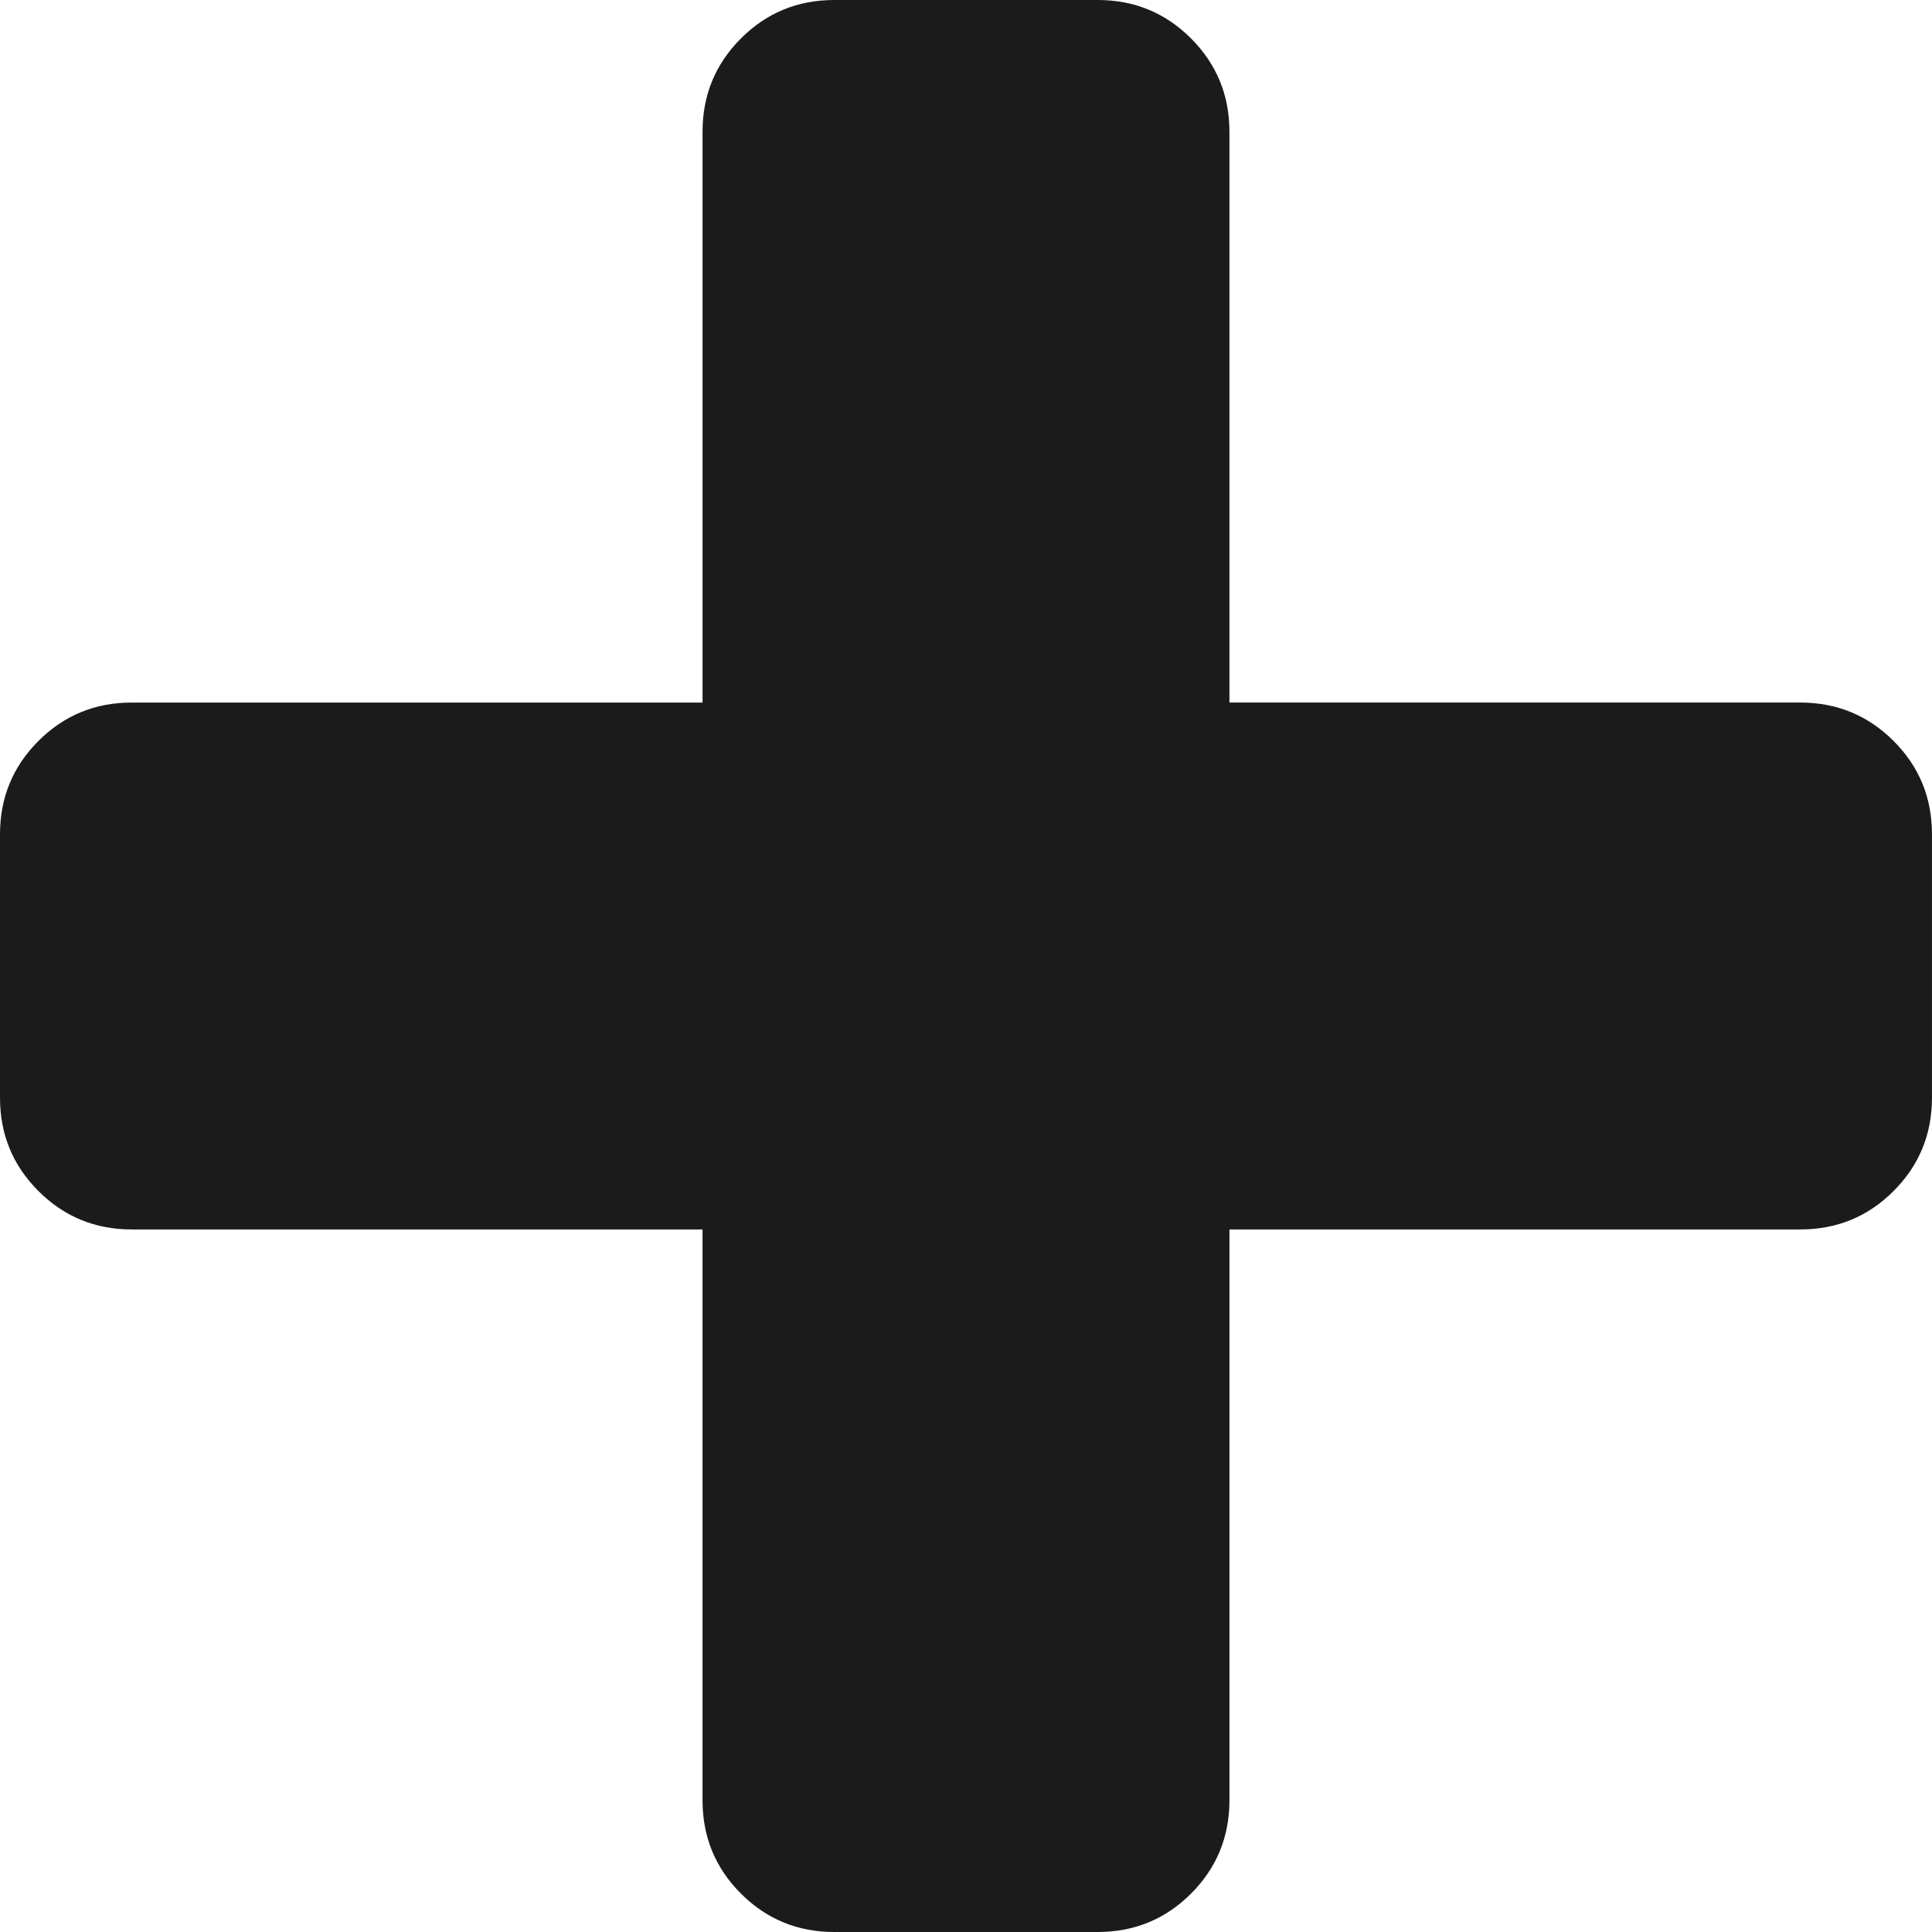
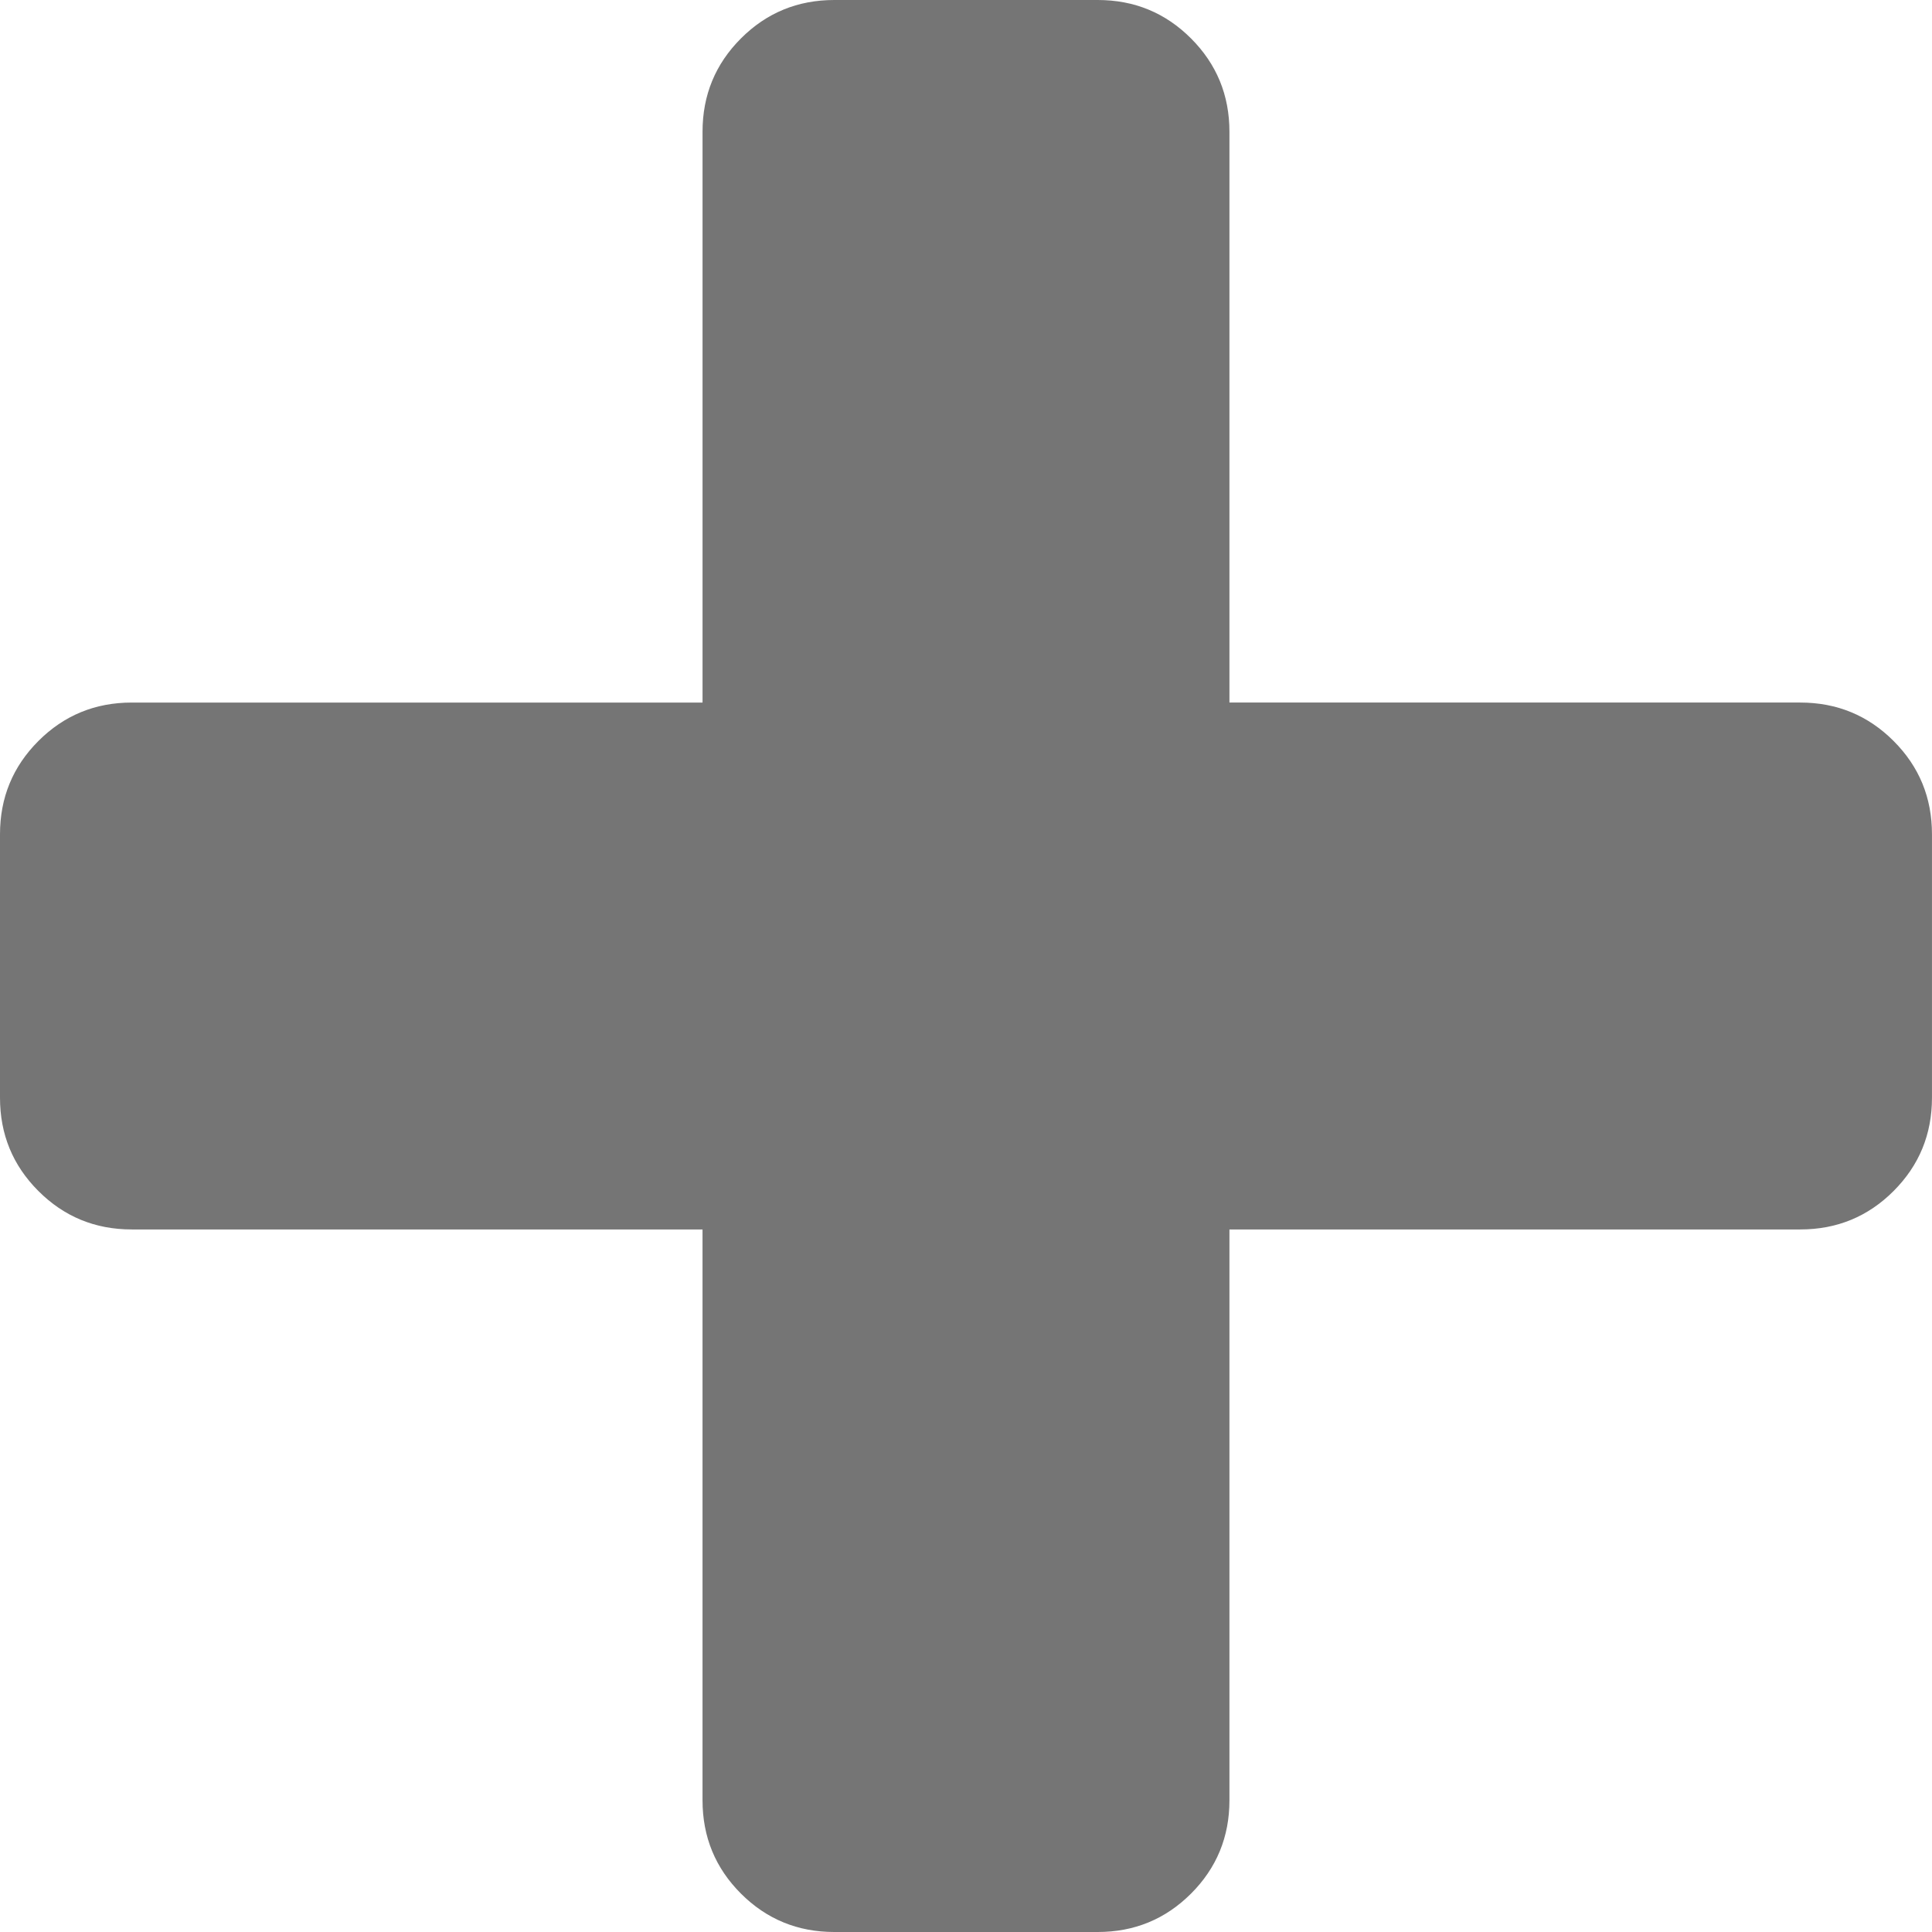
<svg xmlns="http://www.w3.org/2000/svg" width="401.994" height="401.994" viewBox="0 0 401.994 401.994">
-   <path d="M394 154.175c-5.33-5.33-11.806-7.994-19.417-7.994H255.81V27.41c0-7.61-2.665-14.084-7.993-19.414C242.487 2.666 236.02 0 228.397 0h-54.81c-7.613 0-14.085 2.663-19.415 7.993-5.33 5.33-7.994 11.803-7.994 19.414v118.775H27.408c-7.612 0-14.085 2.664-19.415 7.994S0 165.973 0 173.59v54.818c0 7.618 2.662 14.086 7.992 19.41 5.33 5.333 11.803 7.995 19.414 7.995h118.77V374.59c0 7.61 2.665 14.09 7.995 19.417 5.33 5.325 11.806 7.987 19.418 7.987H228.4c7.618 0 14.087-2.662 19.418-7.987 5.332-5.33 7.994-11.806 7.994-19.417V255.813h118.77c7.618 0 14.09-2.662 19.417-7.994 5.325-5.33 7.99-11.797 7.99-19.415v-54.82c0-7.615-2.66-14.086-7.993-19.413z" fill="#1b1b1b" />
+   <path d="M394 154.175c-5.33-5.33-11.806-7.994-19.417-7.994H255.81V27.41c0-7.61-2.665-14.084-7.993-19.414C242.487 2.666 236.02 0 228.397 0h-54.81c-7.613 0-14.085 2.663-19.415 7.993-5.33 5.33-7.994 11.803-7.994 19.414v118.775H27.408c-7.612 0-14.085 2.664-19.415 7.994S0 165.973 0 173.59v54.818c0 7.618 2.662 14.086 7.992 19.41 5.33 5.333 11.803 7.995 19.414 7.995h118.77V374.59c0 7.61 2.665 14.09 7.995 19.417 5.33 5.325 11.806 7.987 19.418 7.987H228.4c7.618 0 14.087-2.662 19.418-7.987 5.332-5.33 7.994-11.806 7.994-19.417V255.813h118.77c7.618 0 14.09-2.662 19.417-7.994 5.325-5.33 7.99-11.797 7.99-19.415v-54.82c0-7.615-2.66-14.086-7.993-19.413z" fill="#757575" />
</svg>
